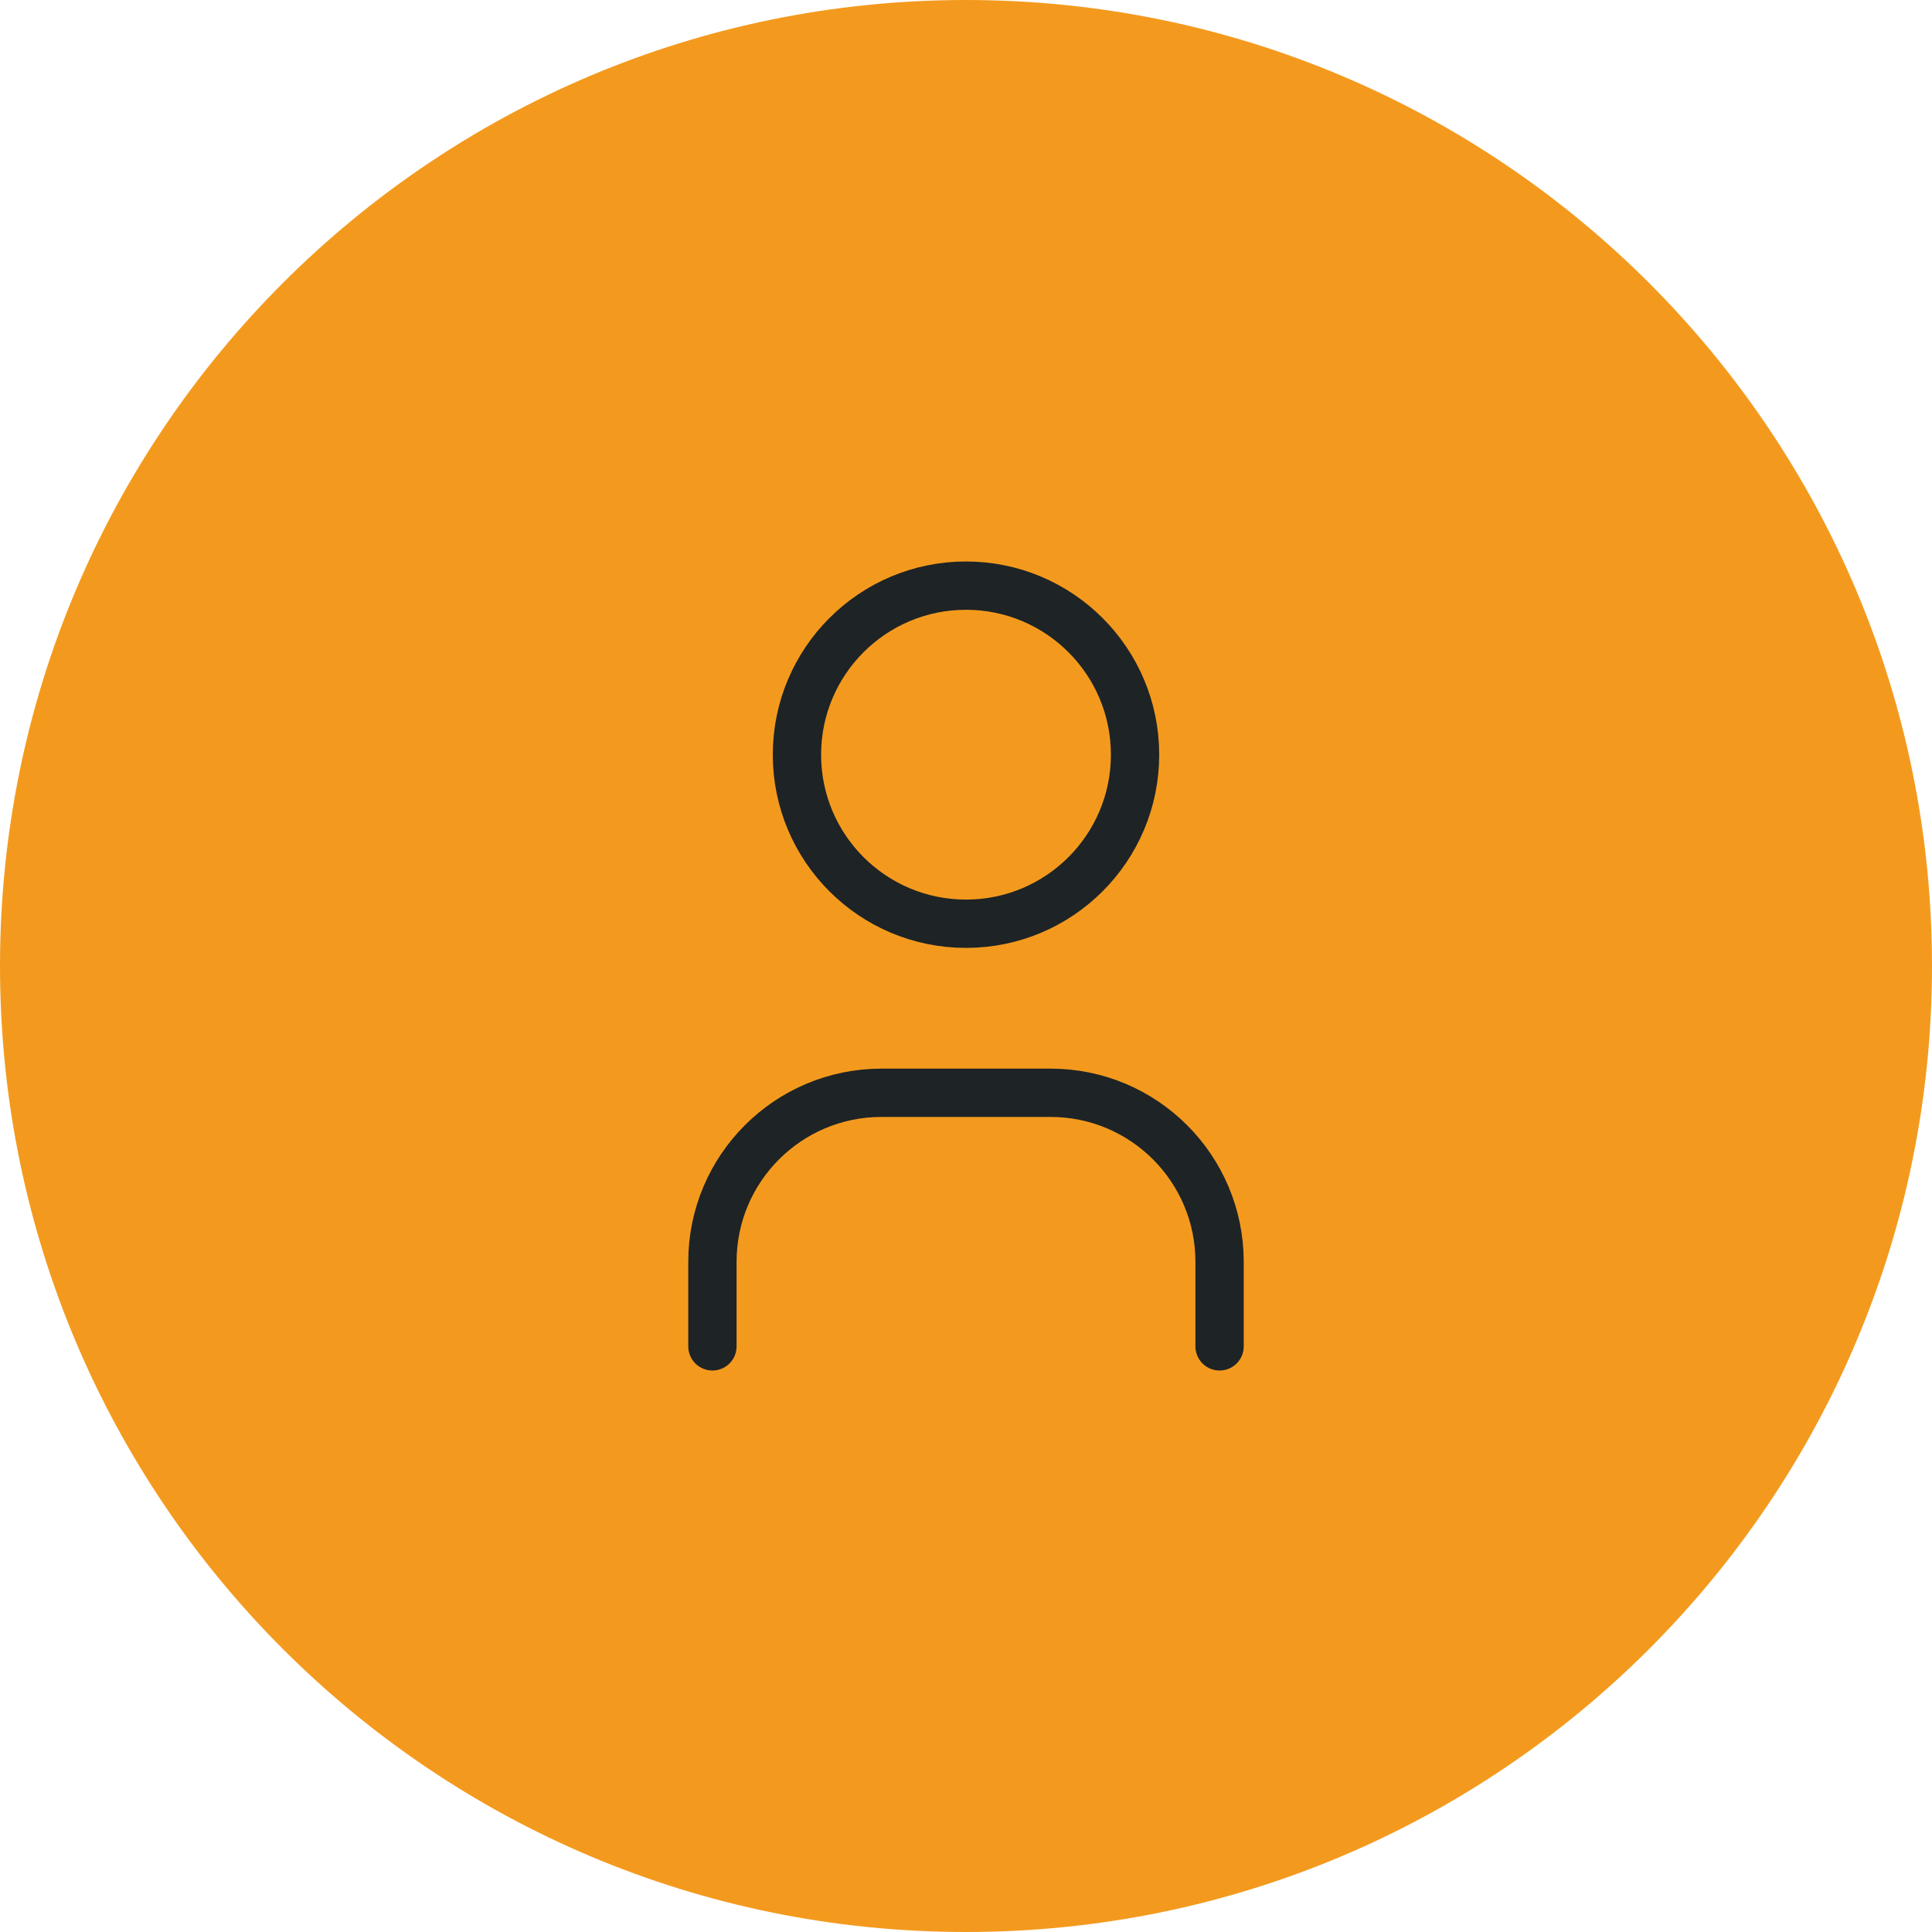
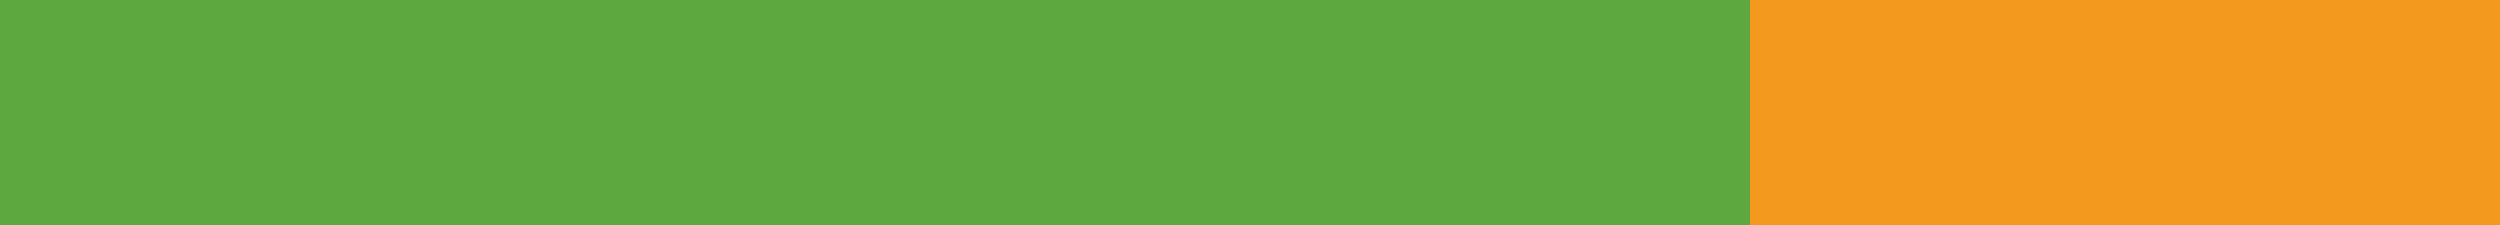
- <svg xmlns="http://www.w3.org/2000/svg" viewBox="536 296 128 128" width="128" height="128">
-   <circle cx="600" cy="360" r="64" fill="#F39A1E" />
-   <g transform="translate(566.4 326.4) scale(2.8)" fill="none" stroke="#1E2326" stroke-width="1.143" stroke-linecap="round" stroke-linejoin="round">
-     <path d="M8 7a4 4 0 1 0 8 0a4 4 0 0 0 -8 0" />
-     <path d="M6 21v-2a4 4 0 0 1 4 -4h4a4 4 0 0 1 4 4v2" />
-   </g>
+ <svg xmlns="http://www.w3.org/2000/svg" viewBox="920 520 800 72" width="800" height="72">
+   <rect x="920" y="520" width="560" height="72" fill="#5DA93F" />
+   <rect x="1480" y="520" width="240" height="72" fill="#F39A1E" />
</svg>
